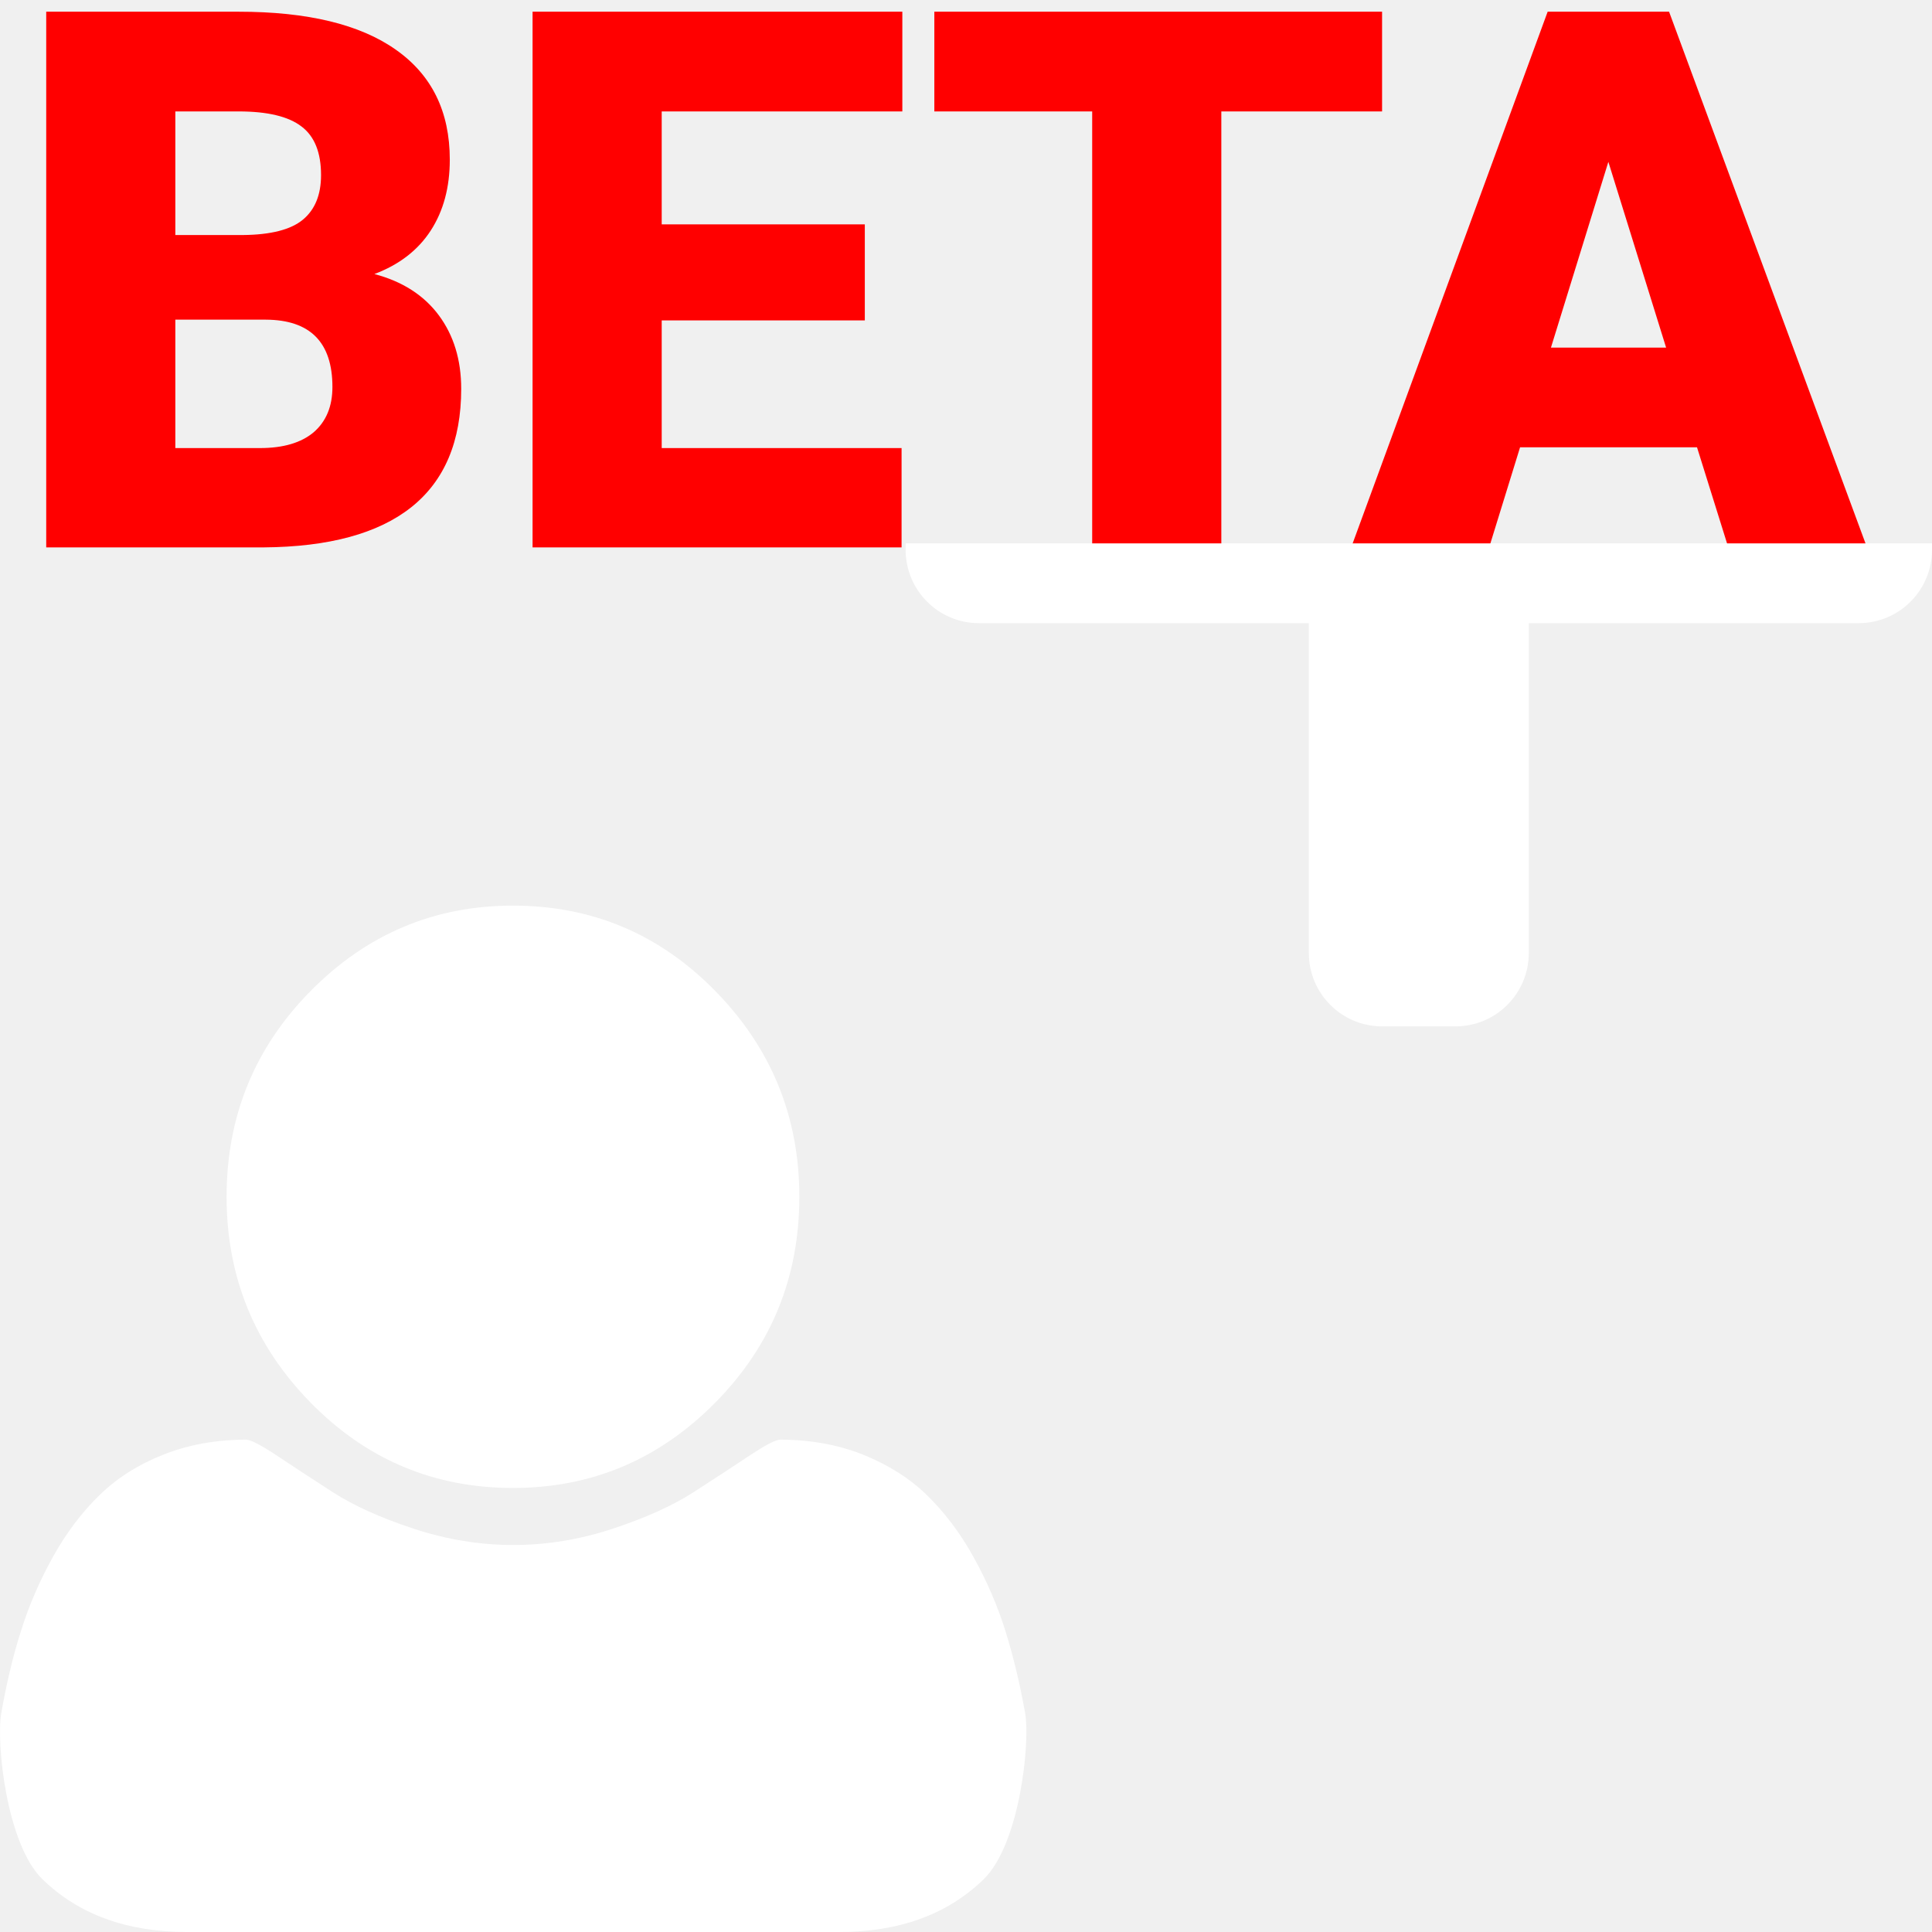
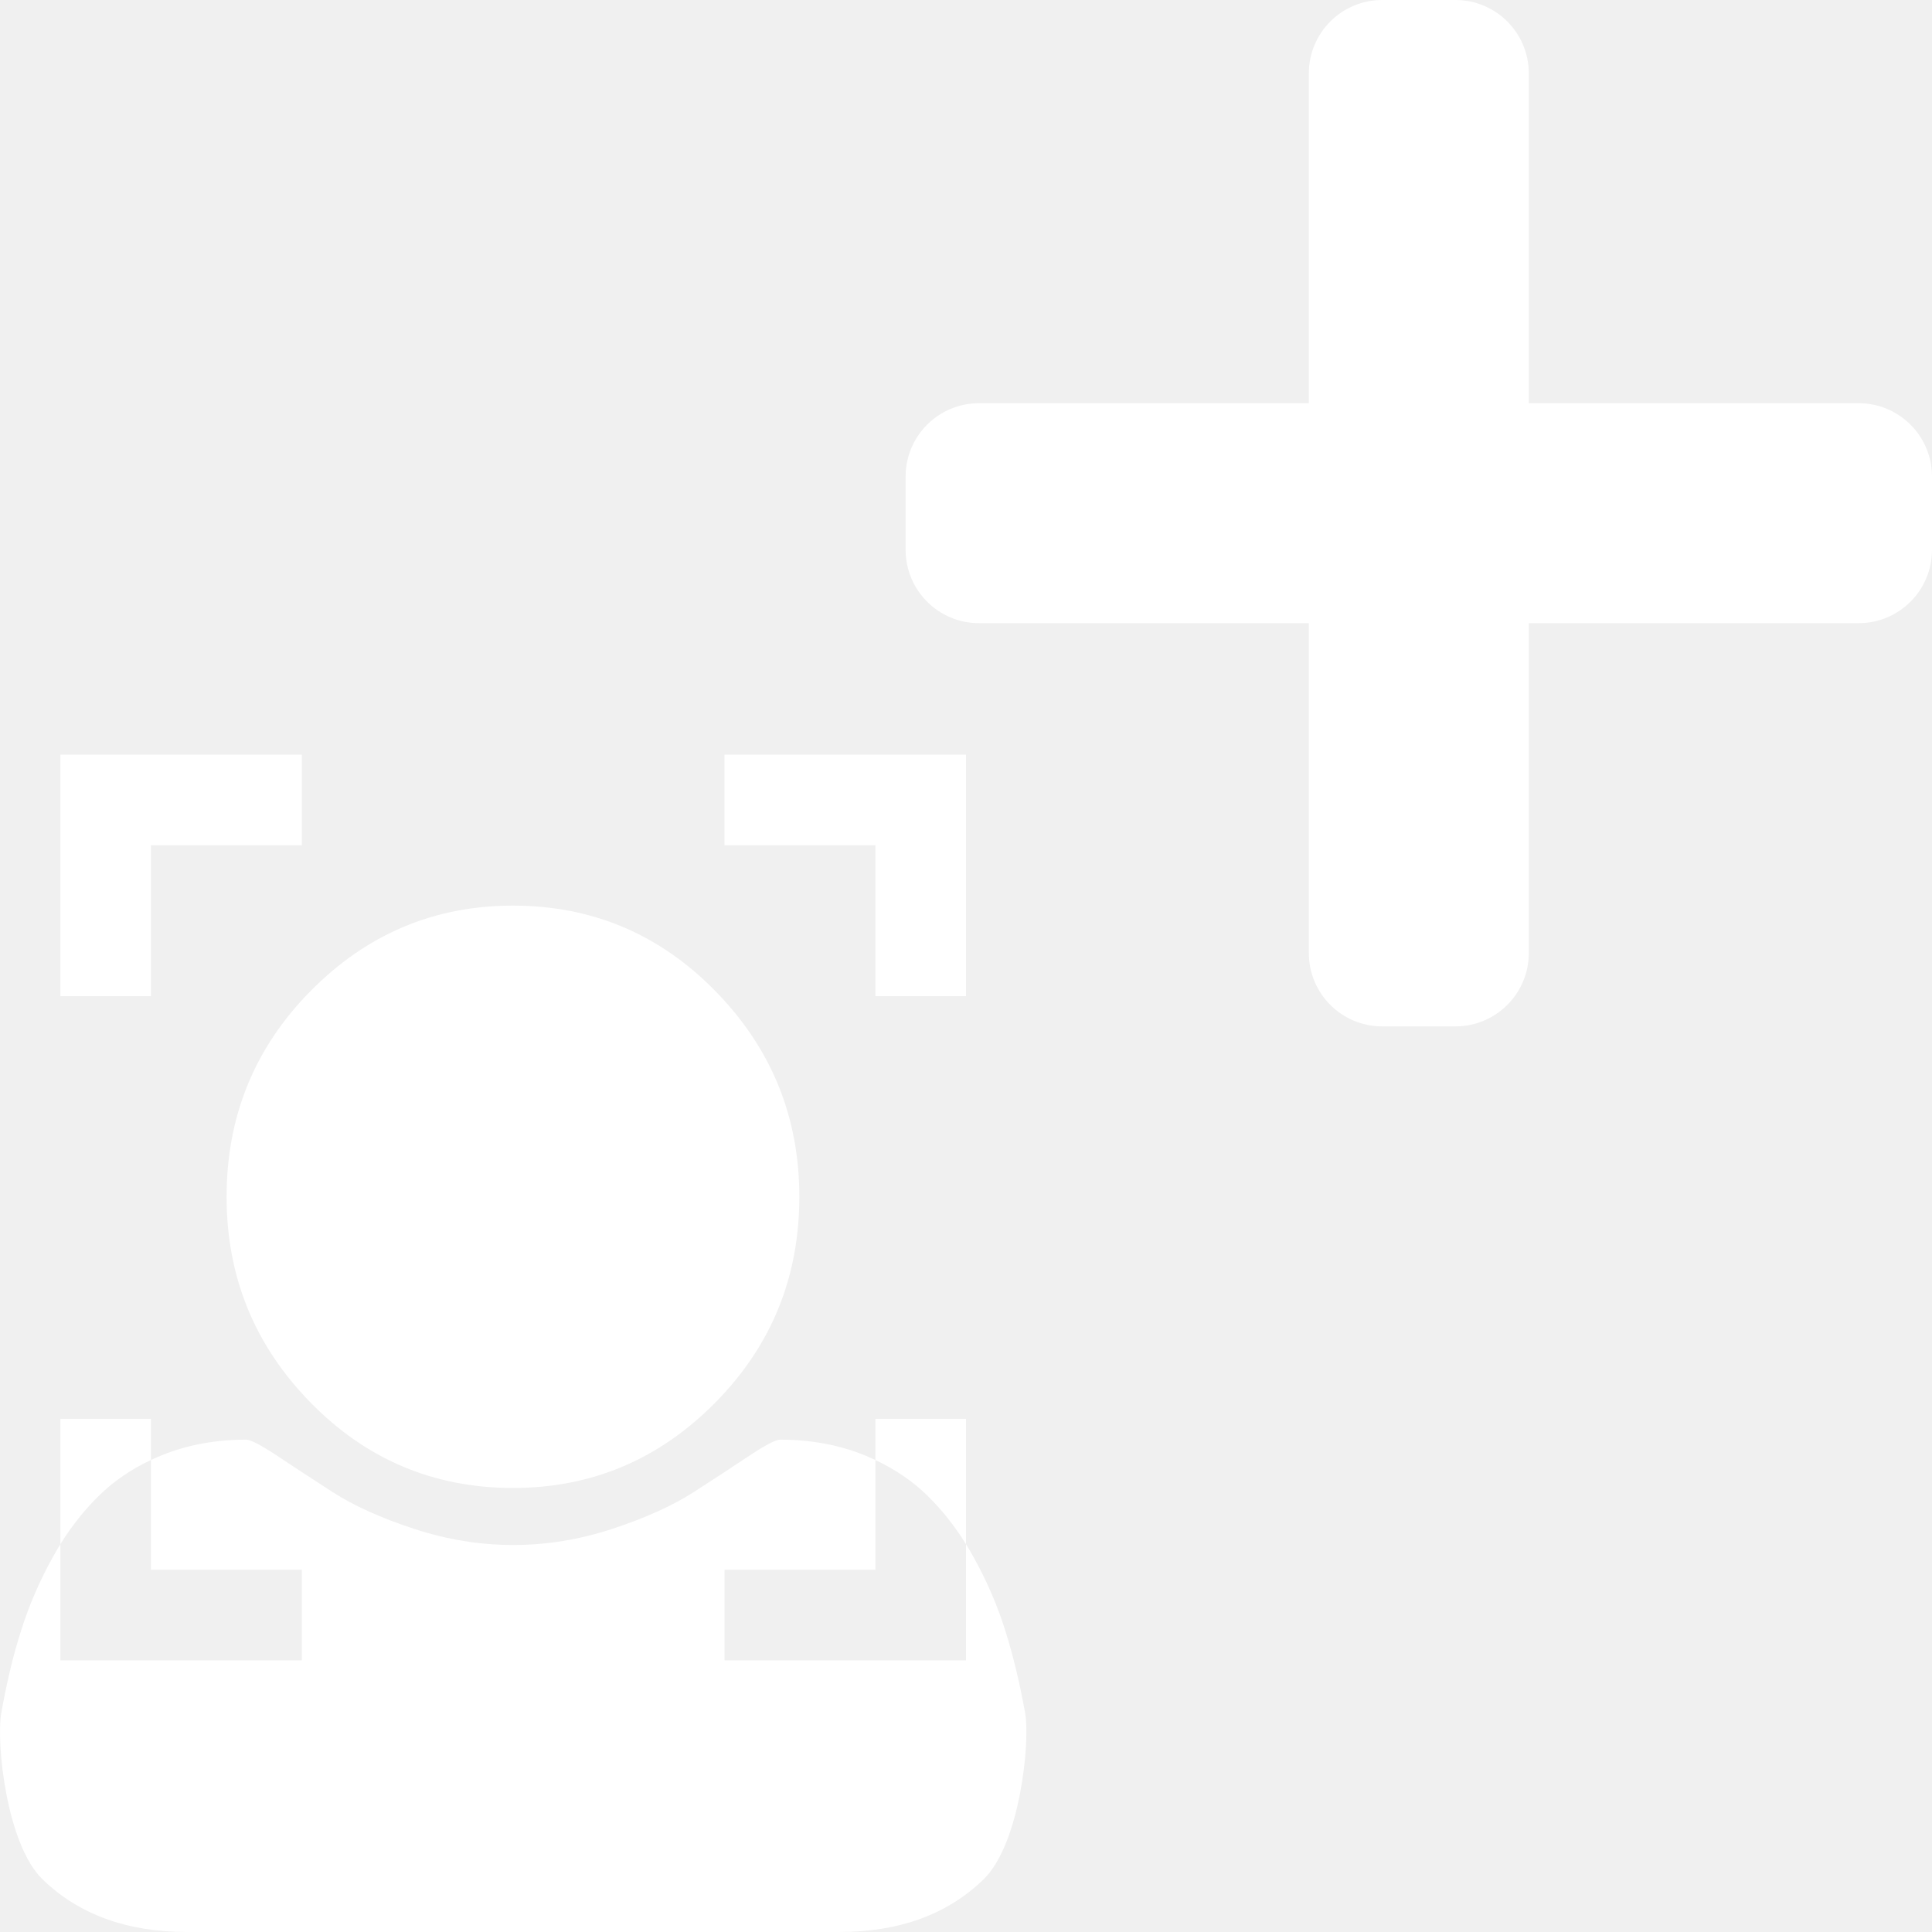
<svg xmlns="http://www.w3.org/2000/svg" width="64" height="64" viewBox="0 0 64 64" fill="none">
  <g clip-path="url(#clip0)">
-     <path d="M32.582 62.256C31.381 63.421 29.784 64 27.791 64H6.201C4.209 64 2.612 63.421 1.41 62.256C0.209 61.09 -0.131 57.722 0.043 56.742C0.217 55.761 0.43 54.853 0.699 54.017C0.96 53.181 1.315 52.361 1.758 51.566C2.201 50.77 2.715 50.095 3.292 49.532C3.869 48.969 4.573 48.519 5.403 48.19C6.233 47.86 7.15 47.691 8.154 47.691C8.304 47.691 8.644 47.868 9.189 48.23C9.735 48.592 10.344 48.993 11.031 49.435C11.719 49.877 12.605 50.279 13.704 50.641C14.803 51.003 15.901 51.18 17 51.18C18.099 51.18 19.206 51.003 20.297 50.641C21.388 50.279 22.281 49.877 22.969 49.435C23.657 48.993 24.266 48.592 24.811 48.23C25.357 47.868 25.697 47.691 25.847 47.691C26.851 47.691 27.768 47.86 28.598 48.19C29.428 48.527 30.132 48.969 30.709 49.532C31.286 50.095 31.8 50.77 32.242 51.566C32.685 52.361 33.041 53.181 33.302 54.017C33.563 54.853 33.784 55.761 33.958 56.742C34.132 57.722 33.784 61.09 32.582 62.256ZM26.479 39.645C26.479 42.306 25.554 44.581 23.696 46.462C21.838 48.342 19.609 49.291 16.992 49.291C14.376 49.291 12.138 48.35 10.288 46.462C8.438 44.573 7.506 42.306 7.506 39.645C7.506 36.985 8.431 34.71 10.288 32.829C12.146 30.948 14.376 30 16.992 30C19.609 30 21.846 30.94 23.696 32.829C25.546 34.718 26.479 36.985 26.479 39.645Z" fill="white" />
-     <path d="M1.531 18.133V0.388H7.905C10.188 0.388 11.922 0.807 13.109 1.644C14.303 2.481 14.9 3.695 14.9 5.288C14.9 6.206 14.689 6.99 14.267 7.64C13.844 8.29 13.223 8.769 12.402 9.078C13.328 9.322 14.039 9.777 14.535 10.443C15.03 11.109 15.278 11.922 15.278 12.88C15.278 14.619 14.726 15.927 13.621 16.805C12.524 17.674 10.895 18.117 8.733 18.133H1.531ZM5.808 10.589V14.843H8.612C9.383 14.843 9.977 14.668 10.391 14.319C10.805 13.961 11.012 13.461 11.012 12.82C11.012 11.341 10.277 10.597 8.807 10.589H5.808ZM5.808 7.786H8.039C8.973 7.778 9.639 7.607 10.037 7.274C10.436 6.941 10.635 6.45 10.635 5.8C10.635 5.052 10.419 4.516 9.989 4.191C9.558 3.858 8.863 3.691 7.905 3.691H5.808V7.786ZM28.648 10.614H21.92V14.843H29.866V18.133H17.642V0.388H29.891V3.691H21.92V7.433H28.648V10.614ZM45.783 3.691H40.458V18.133H36.18V3.691H30.951V0.388H45.783V3.691ZM56.216 14.818H50.354L49.33 18.133H44.76L51.268 0.388H55.29L61.846 18.133H57.252L56.216 14.818ZM51.377 11.515H55.192L53.279 5.361L51.377 11.515Z" fill="#FF0000" />
-     <mask id="mask0" mask-type="alpha" maskUnits="userSpaceOnUse" x="29" y="18" width="36" height="20">
-       <rect x="29.105" y="18" width="35.789" height="20" fill="#C4C4C4" />
-     </mask>
-     <g mask="url(#mask0)">
-       <path d="M61.571 13.357H50.643V2.429C50.643 1.088 49.555 0 48.214 0H45.786C44.445 0 43.357 1.088 43.357 2.429V13.357H32.429C31.087 13.357 30 14.445 30 15.786V18.214C30 19.555 31.087 20.643 32.429 20.643H43.357V31.571C43.357 32.913 44.445 34 45.786 34H48.214C49.555 34 50.643 32.913 50.643 31.571V20.643H61.571C62.913 20.643 64 19.555 64 18.214V15.786C64 14.445 62.913 13.357 61.571 13.357Z" fill="white" />
-     </g>
+     <path d="M61.571 13.357H50.643V2.429C50.643 1.088 49.555 0 48.214 0H45.786C44.445 0 43.357 1.088 43.357 2.429V13.357H32.429C31.087 13.357 30 14.445 30 15.786V18.214C30 19.555 31.087 20.643 32.429 20.643H43.357V31.571C43.357 32.913 44.445 34 45.786 34H48.214C49.555 34 50.643 32.913 50.643 31.571V20.643H61.571C62.913 20.643 64 19.555 64 18.214V15.786C64 14.445 62.913 13.357 61.571 13.357Z" fill="white" />
+     <path fill-rule="evenodd" clip-rule="evenodd" d="M29 28H24V25H29H32V28V33H29V28ZM10 25V28H5V33H2V28V25H5H10ZM2 47H5V48.364C4.343 48.672 3.773 49.063 3.292 49.532C2.817 49.995 2.385 50.534 2 51.154V47ZM32 51.153C32.083 51.287 32.164 51.424 32.242 51.566C32.685 52.361 33.041 53.181 33.302 54.017C33.563 54.853 33.784 55.761 33.958 56.742C34.132 57.722 33.784 61.09 32.582 62.256C31.381 63.421 29.784 64 27.791 64H6.201C4.209 64 2.612 63.421 1.41 62.256C0.209 61.09 -0.131 57.722 0.043 56.742C0.217 55.761 0.43 54.853 0.699 54.017C0.96 53.181 1.315 52.361 1.758 51.566C1.837 51.425 1.917 51.287 2 51.154V52V55H5H10V52H5V48.364C5.131 48.302 5.265 48.244 5.403 48.19C6.233 47.86 7.15 47.691 8.154 47.691C8.304 47.691 8.644 47.868 9.189 48.23C9.735 48.592 10.344 48.993 11.031 49.435C11.719 49.877 12.605 50.279 13.704 50.641C14.803 51.003 15.901 51.18 17 51.18C18.099 51.18 19.206 51.003 20.297 50.641C21.388 50.279 22.281 49.877 22.969 49.435C23.657 48.993 24.266 48.592 24.811 48.23C25.357 47.868 25.697 47.691 25.847 47.691C26.851 47.691 27.768 47.86 28.598 48.19C28.735 48.245 28.869 48.304 29 48.366V52H24V55H29H32V52V51.153ZM32 51.153C31.615 50.534 31.183 49.995 30.709 49.532C30.227 49.062 29.658 48.677 29 48.366V47H32V51.153ZM23.696 46.462C25.554 44.581 26.479 42.306 26.479 39.645C26.479 36.985 25.546 34.718 23.696 32.829C21.846 30.94 19.609 30 16.992 30C14.376 30 12.146 30.948 10.288 32.829C8.431 34.71 7.506 36.985 7.506 39.645C7.506 42.306 8.438 44.573 10.288 46.462C12.138 48.35 14.376 49.291 16.992 49.291C19.609 49.291 21.838 48.342 23.696 46.462Z" fill="white" />
  </g>
  <defs>
    <clipPath id="clip0">
      <rect width="64" height="64" fill="white" />
    </clipPath>
  </defs>
</svg>
